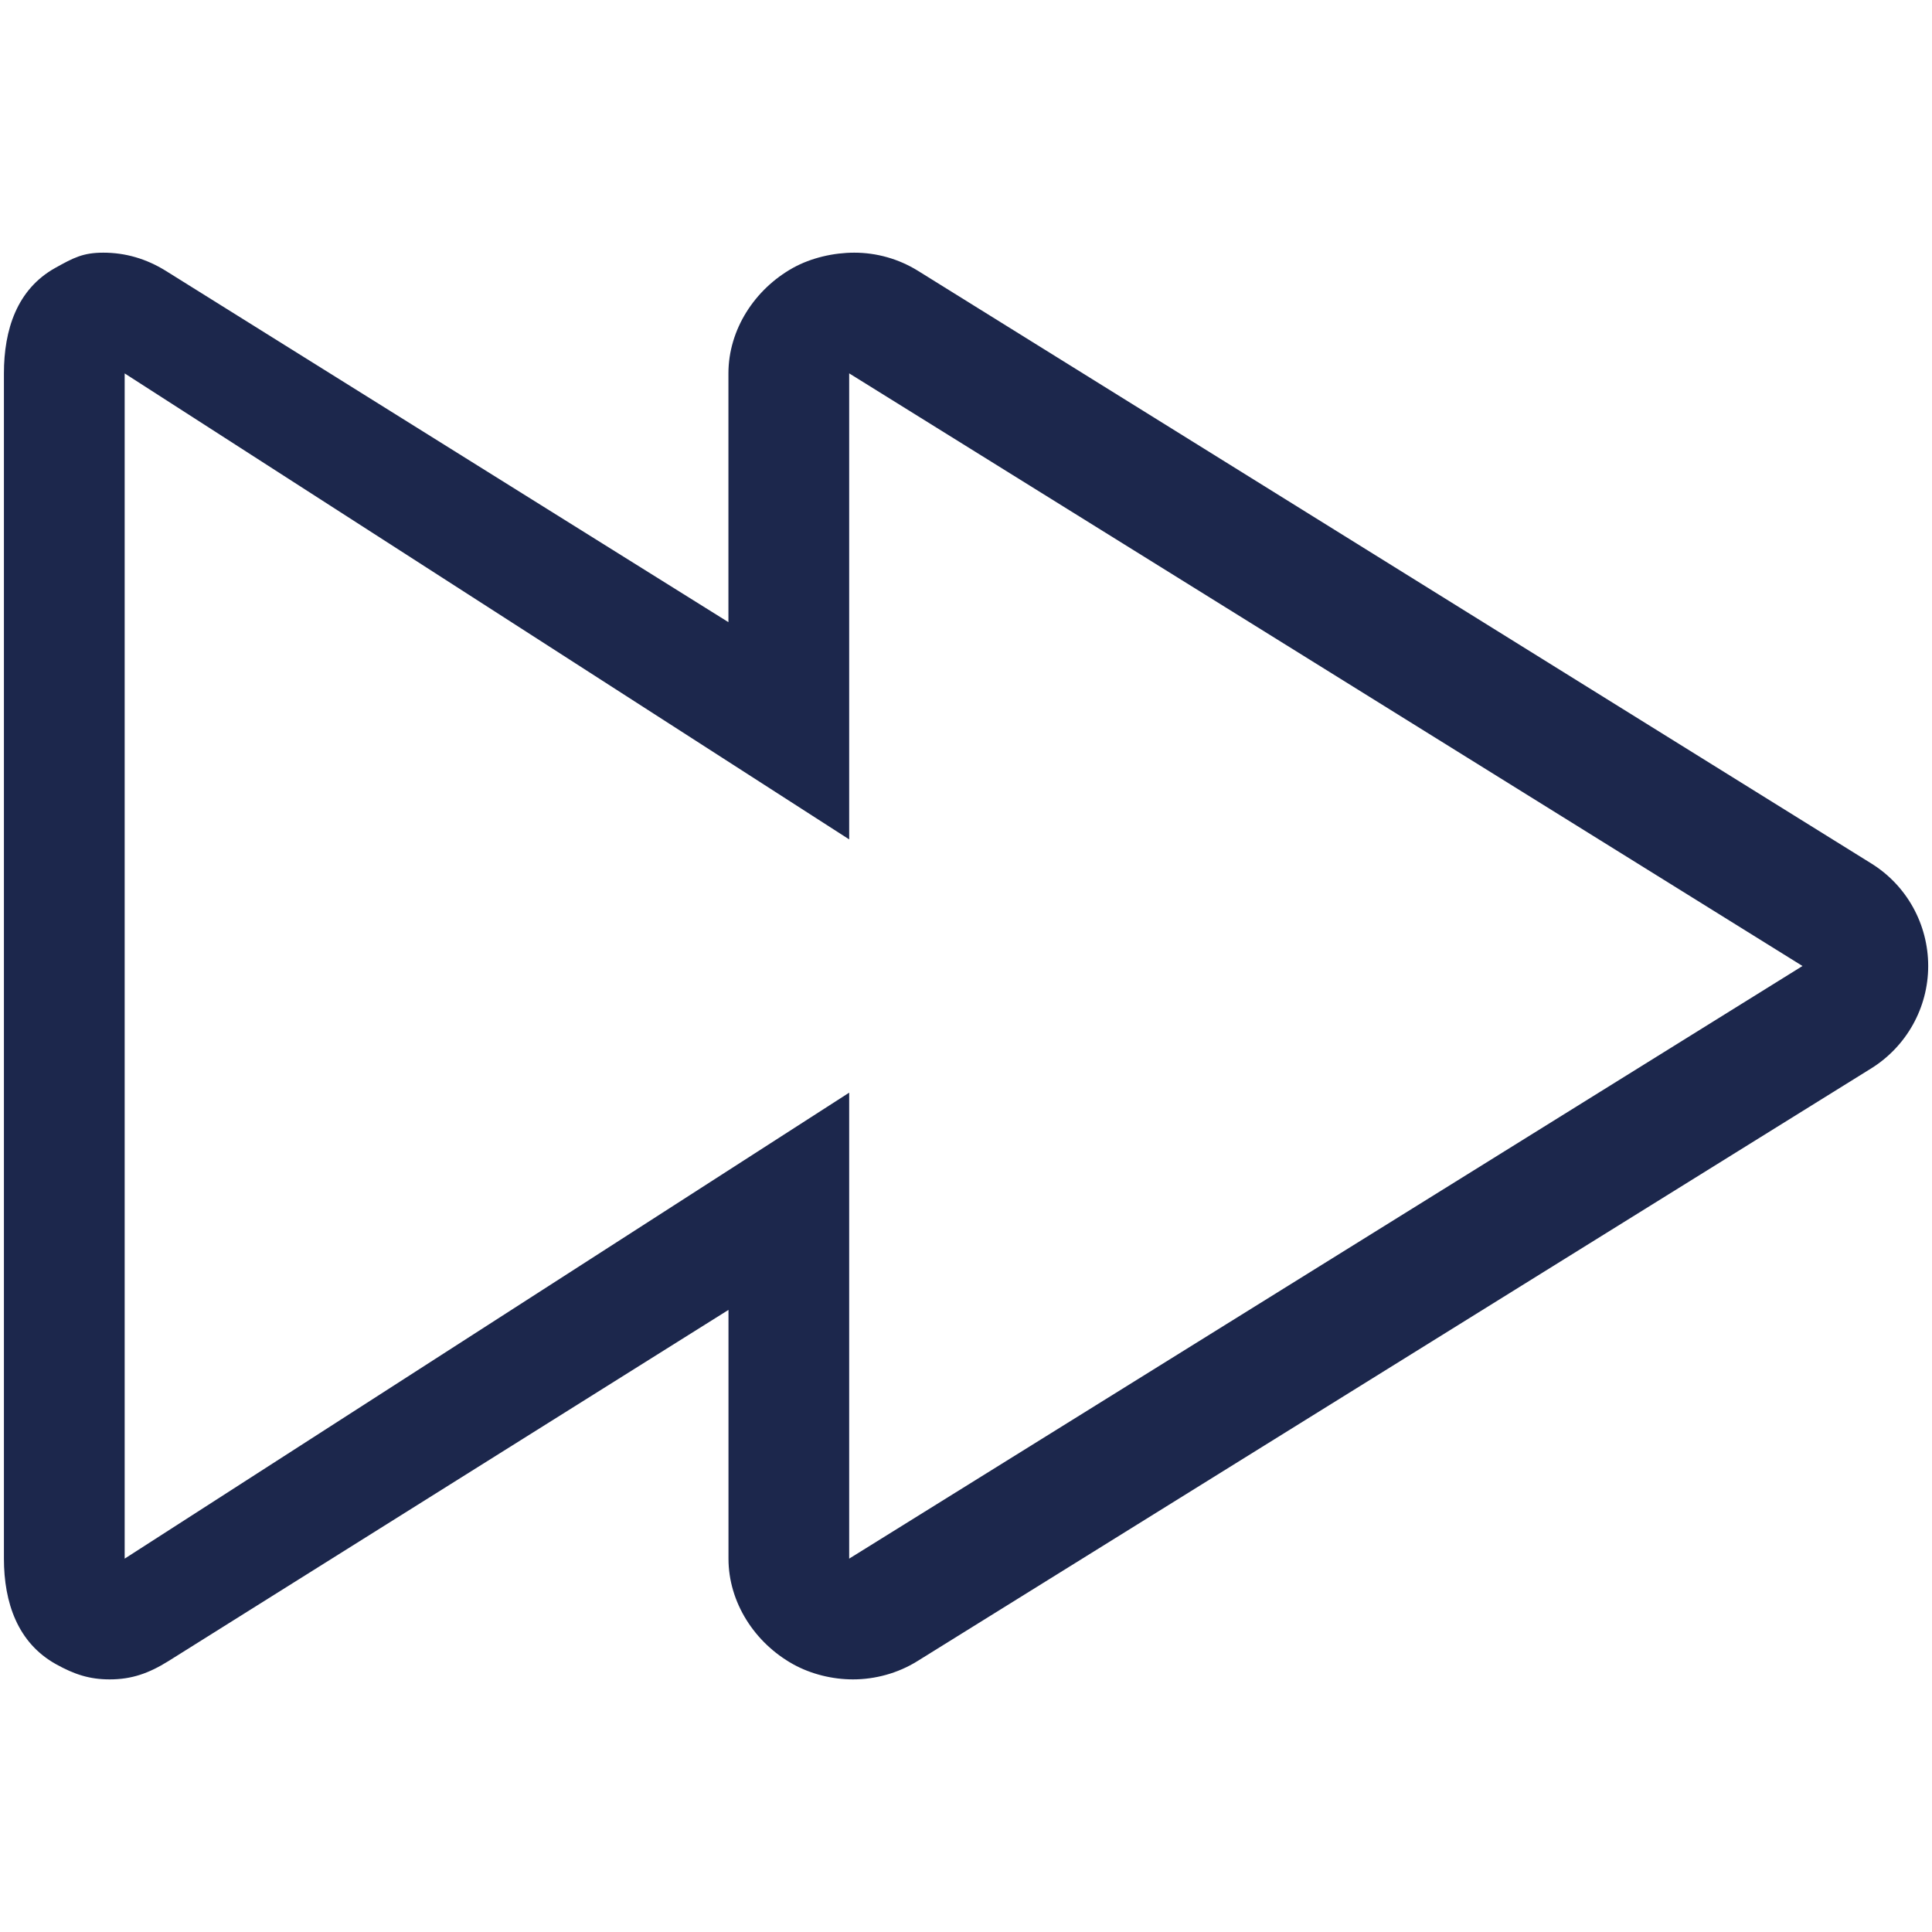
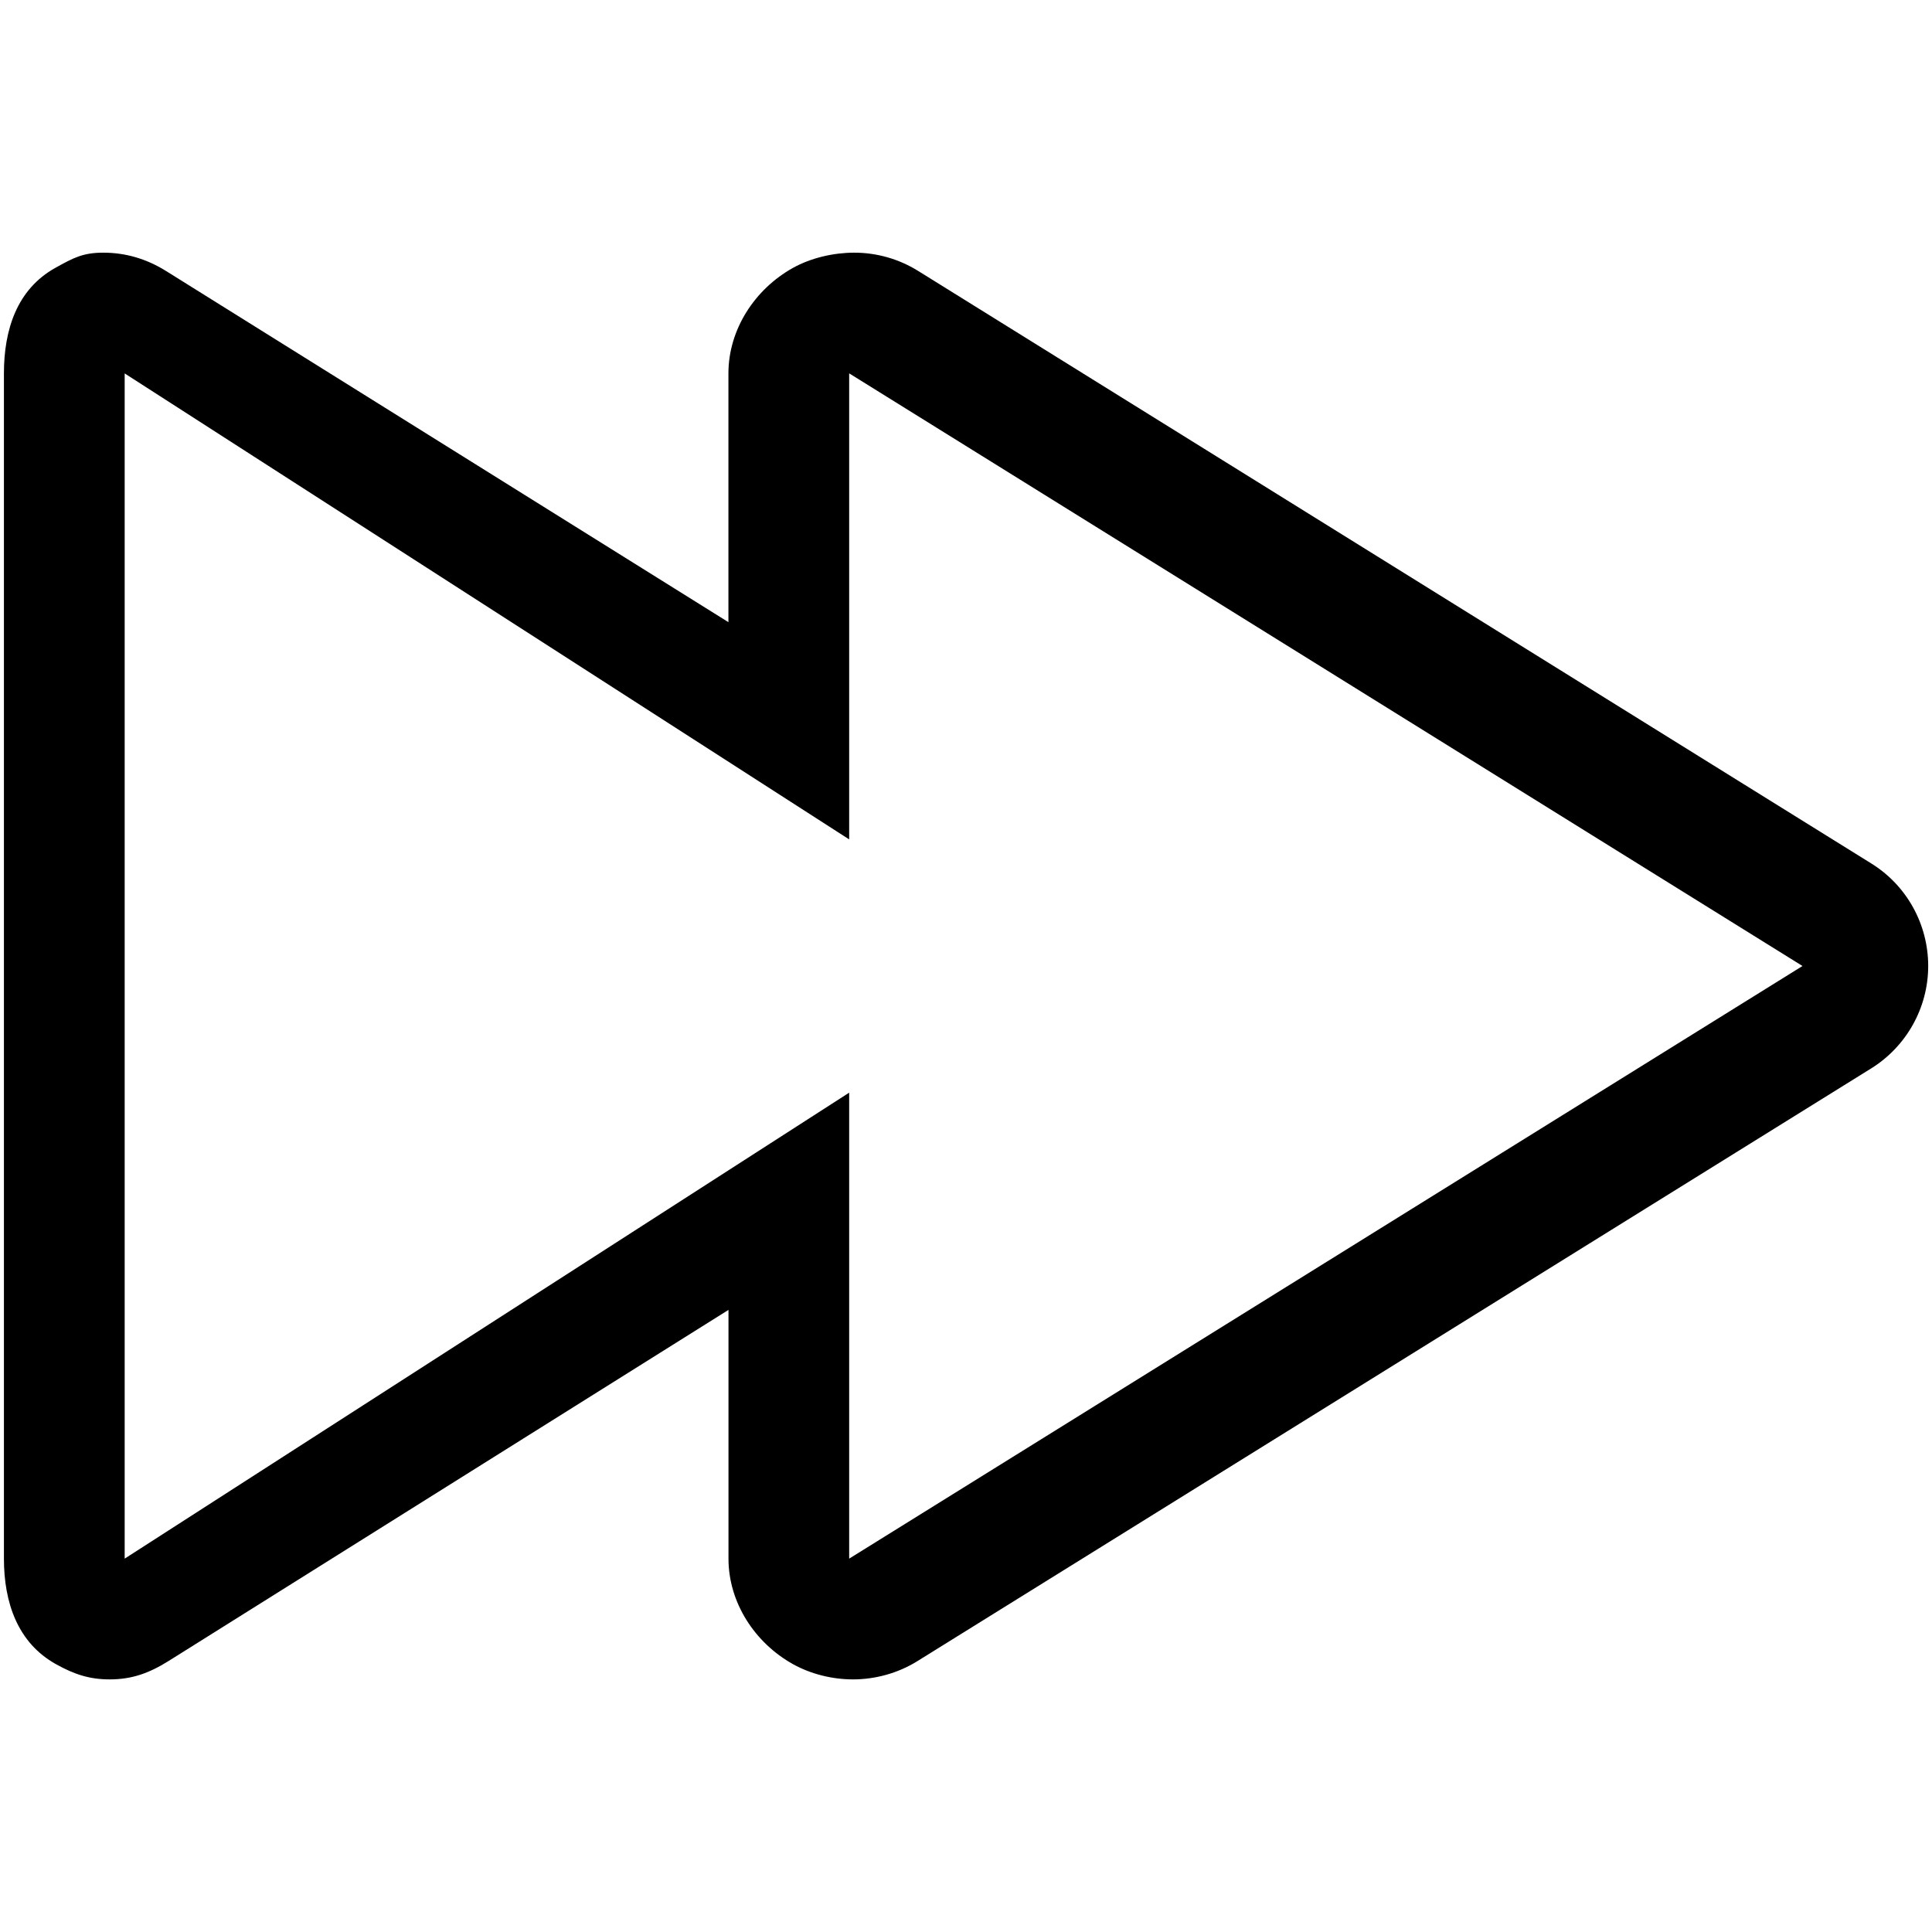
- <svg xmlns="http://www.w3.org/2000/svg" fill="#1C274C" width="800px" height="800px" viewBox="0 0 32 32" version="1.1">
+ <svg xmlns="http://www.w3.org/2000/svg" fill="#000" width="800px" height="800px" viewBox="0 0 32 32" version="1.1">
  <path d="M14.065 6.184l15.79 9.816-15.79 9.816v-7.718l-12 7.718v-19.631l12 7.718v-7.995zM14.148 4.185c-0.335 0-0.71 0.083-1.014 0.252-0.634 0.353-1.069 1.022-1.069 1.748v4.12l-9.319-5.819c-0.322-0.2-0.668-0.301-1.035-0.301-0.334 0-0.492 0.083-0.795 0.252-0.634 0.353-0.851 1.022-0.851 1.748v19.631c0 0.727 0.227 1.395 0.862 1.748 0.302 0.168 0.554 0.252 0.889 0.252 0.366 0 0.649-0.101 0.972-0.302l9.278-5.818v4.12c0 0.727 0.435 1.395 1.069 1.748 0.303 0.168 0.658 0.252 0.993 0.252 0.366 0 0.743-0.101 1.066-0.302l15.796-9.816c0.587-0.364 0.947-1.007 0.947-1.698s-0.355-1.334-0.942-1.698l-15.79-9.816c-0.322-0.2-0.689-0.301-1.055-0.301v0z" />
</svg>
